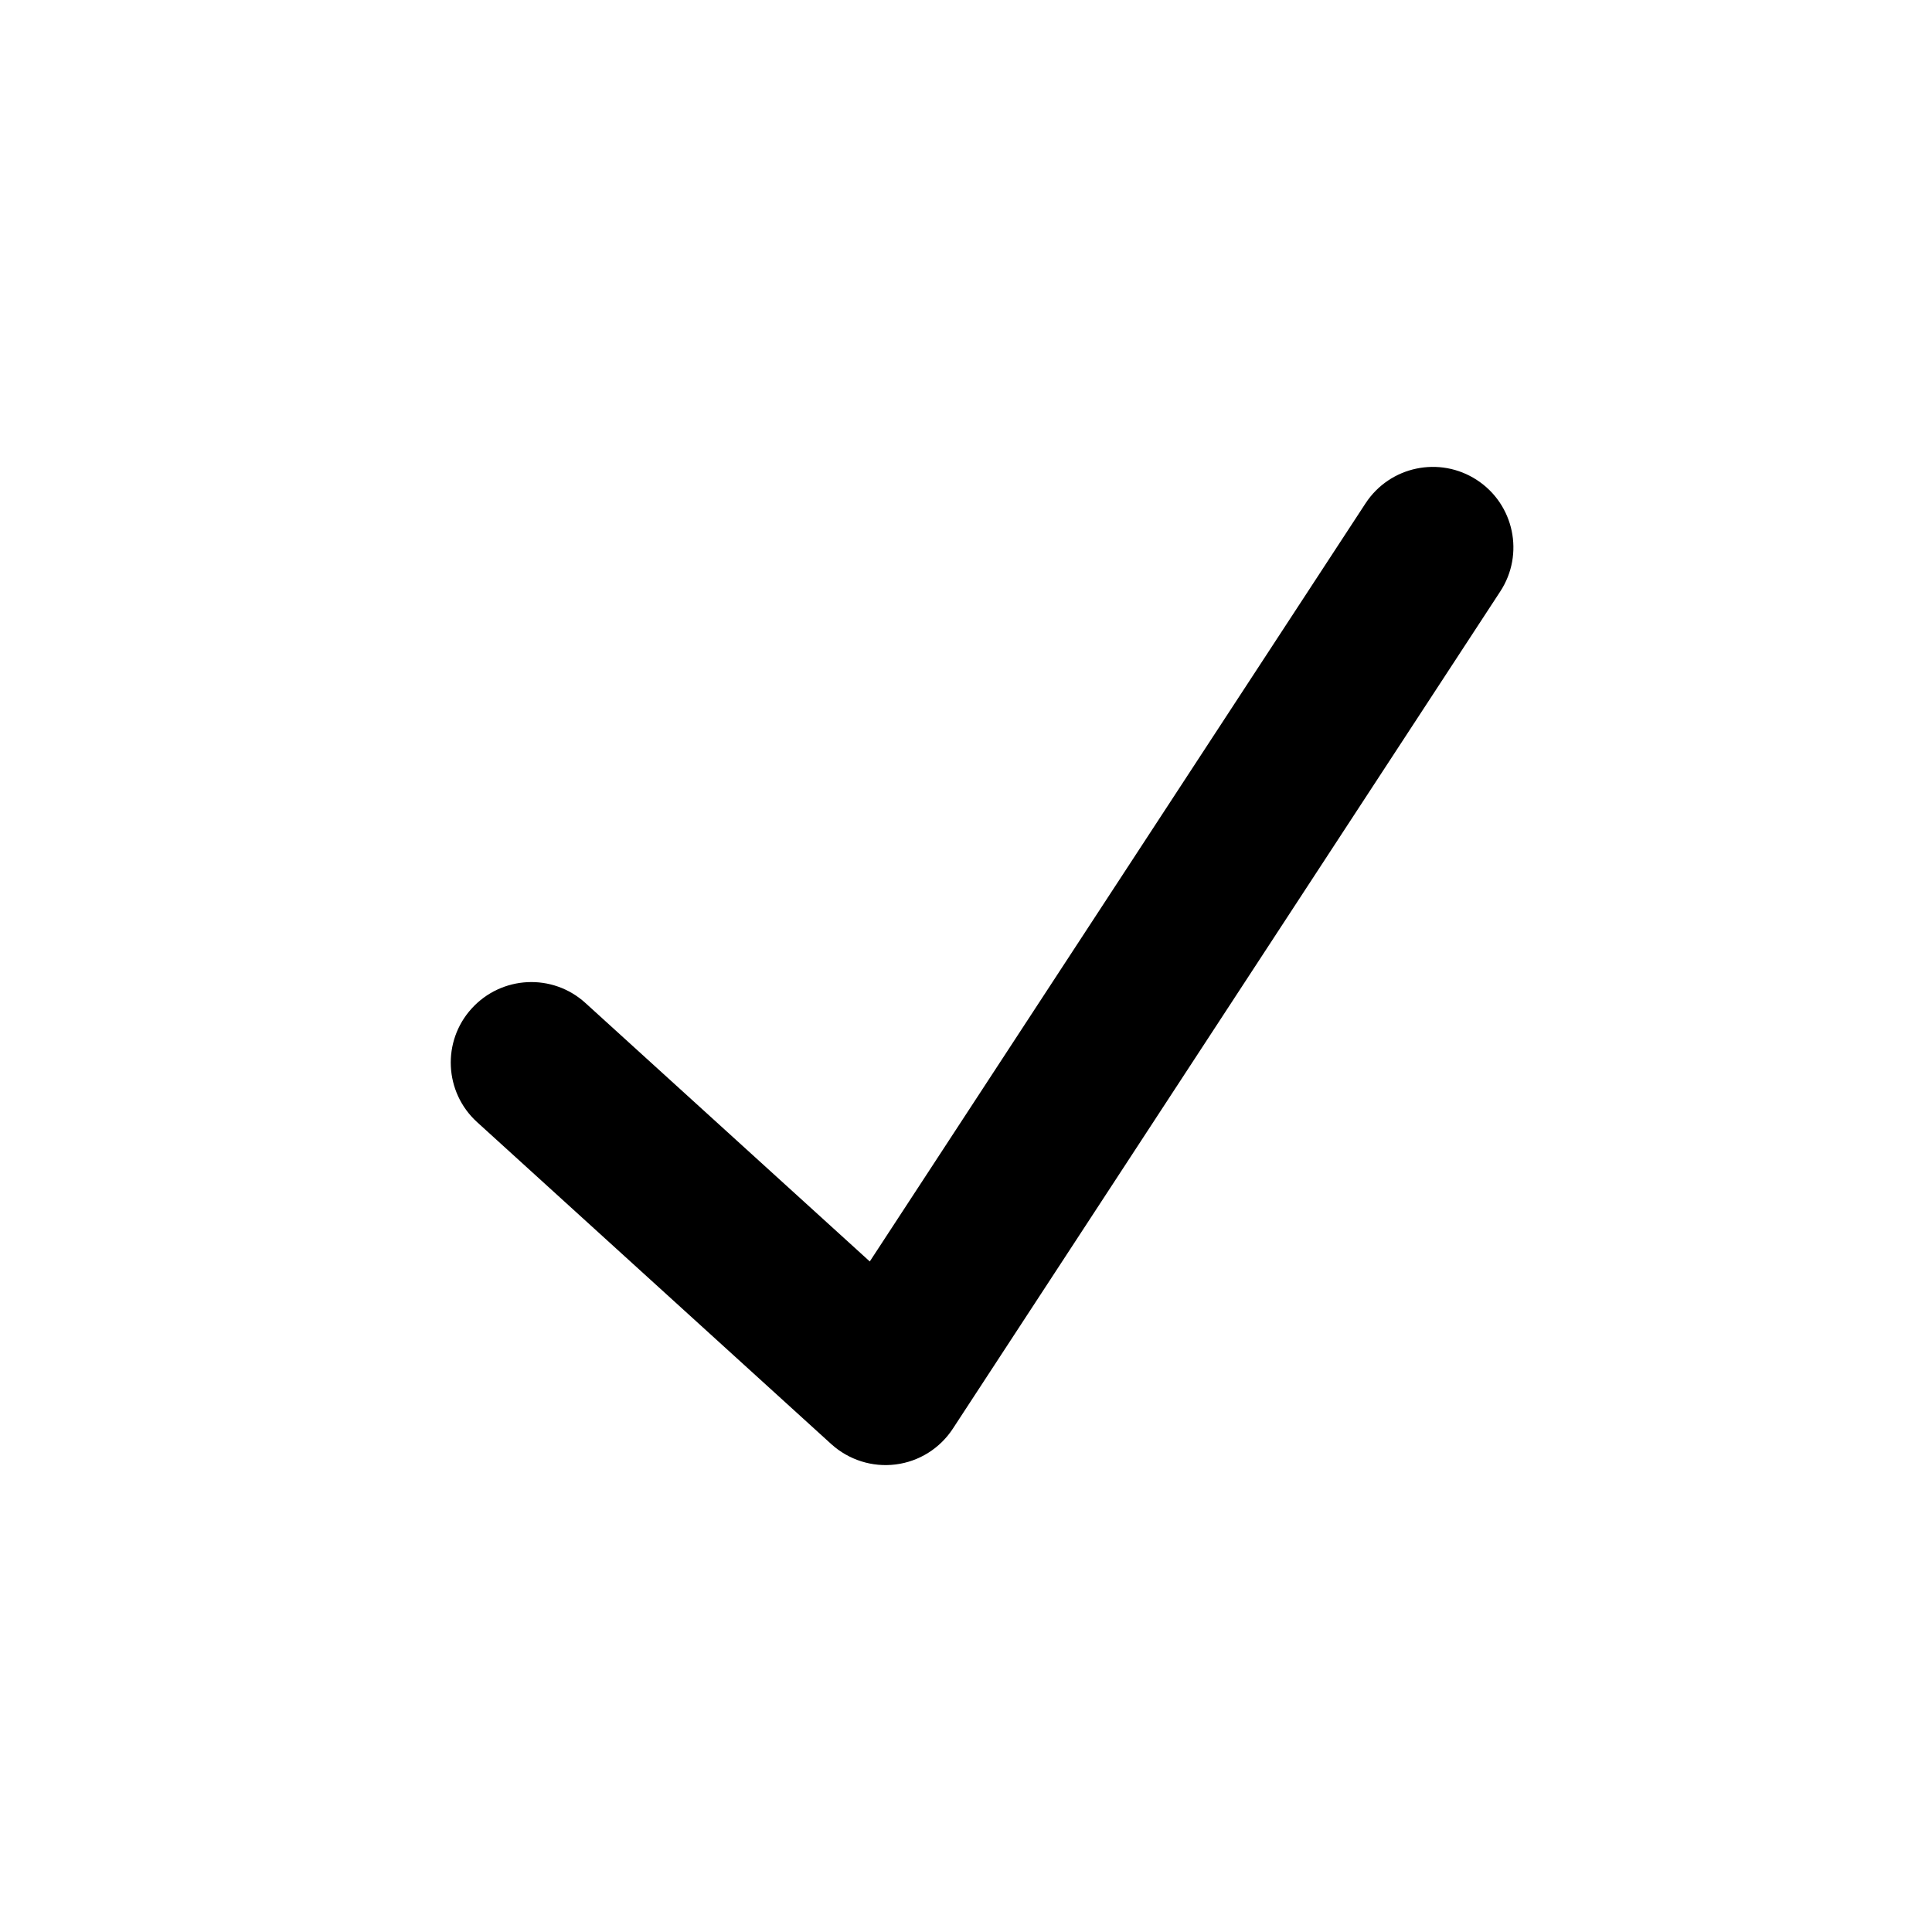
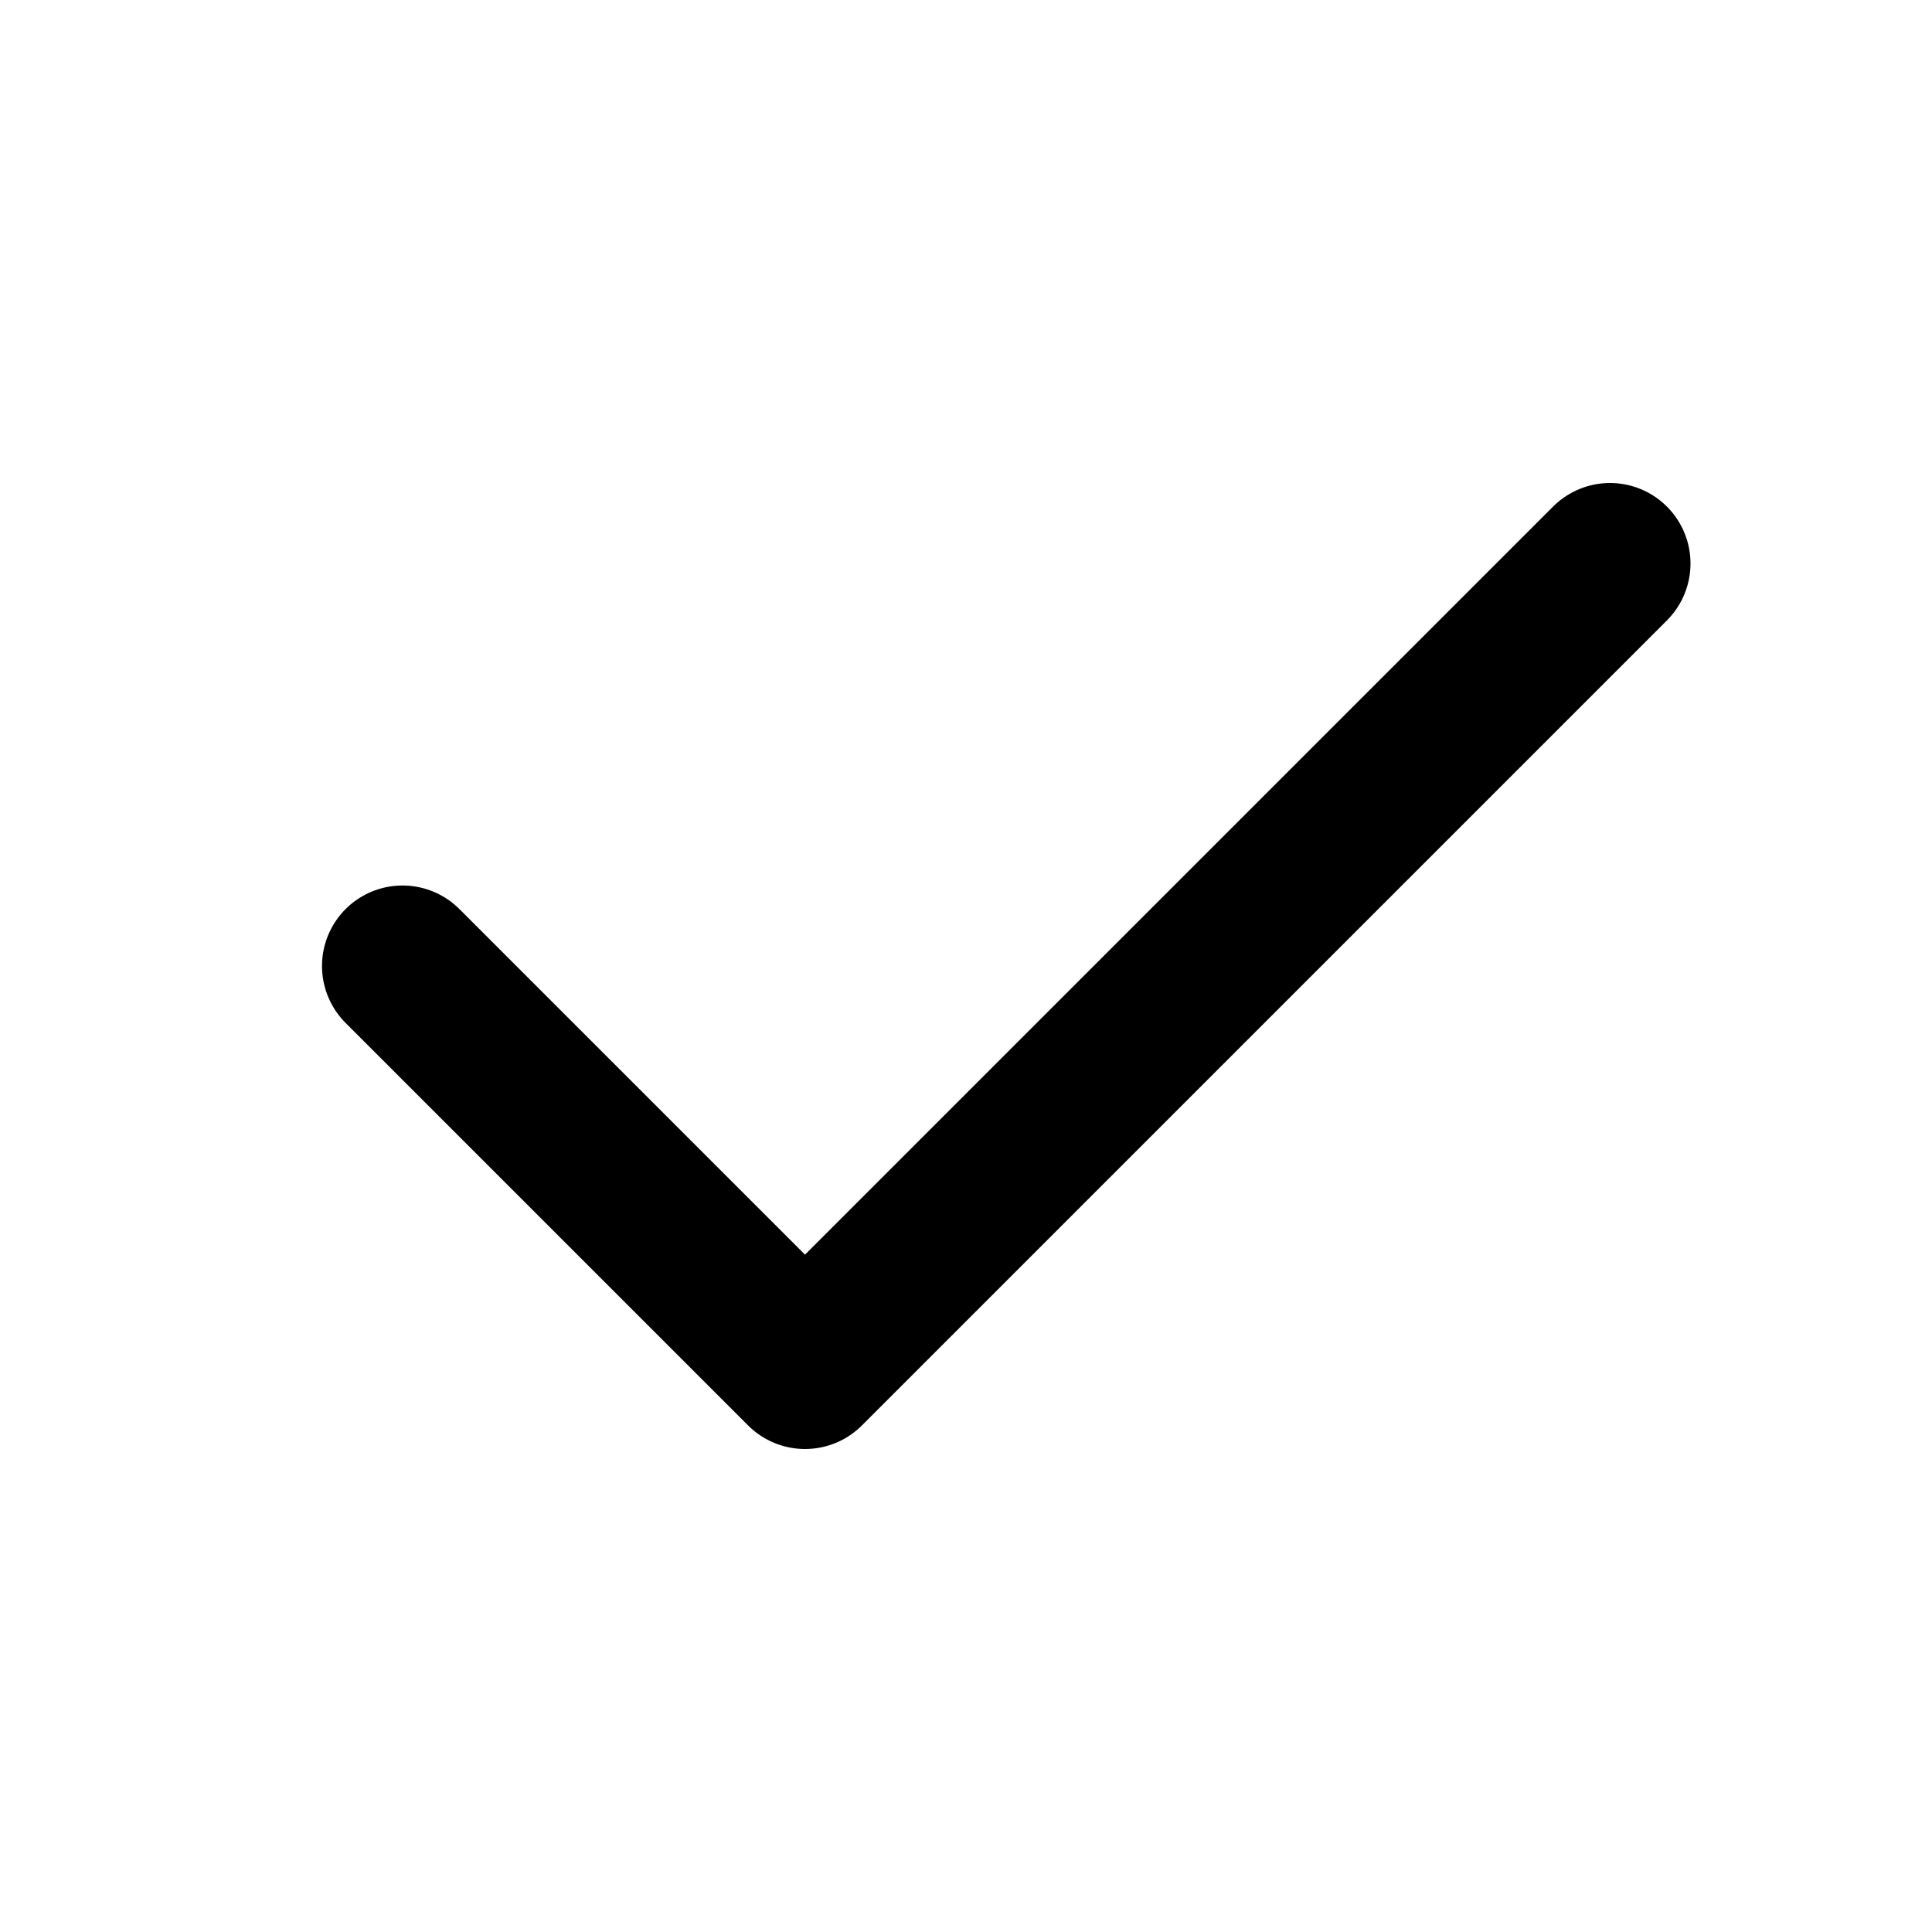
- <svg xmlns="http://www.w3.org/2000/svg" width="15" height="15" viewBox="0 0 15 15" fill="none">
-   <path fill-rule="evenodd" clip-rule="evenodd" d="M11.467 3.727C11.756 3.916 11.837 4.303 11.648 4.592L7.398 11.092C7.298 11.245 7.136 11.347 6.954 11.37C6.772 11.393 6.59 11.335 6.454 11.212L3.704 8.712C3.449 8.48 3.43 8.085 3.662 7.83C3.895 7.574 4.29 7.555 4.545 7.787L6.753 9.794L10.602 3.908C10.791 3.619 11.178 3.538 11.467 3.727Z" fill="currentColor" />
+ <svg xmlns="http://www.w3.org/2000/svg" width="1em" height="1em" viewBox="0 0 24 24">
+   <path fill="none" stroke="currentColor" stroke-linecap="round" stroke-linejoin="round" stroke-width="2" d="m5 12l5 5L20 7" />
</svg>
